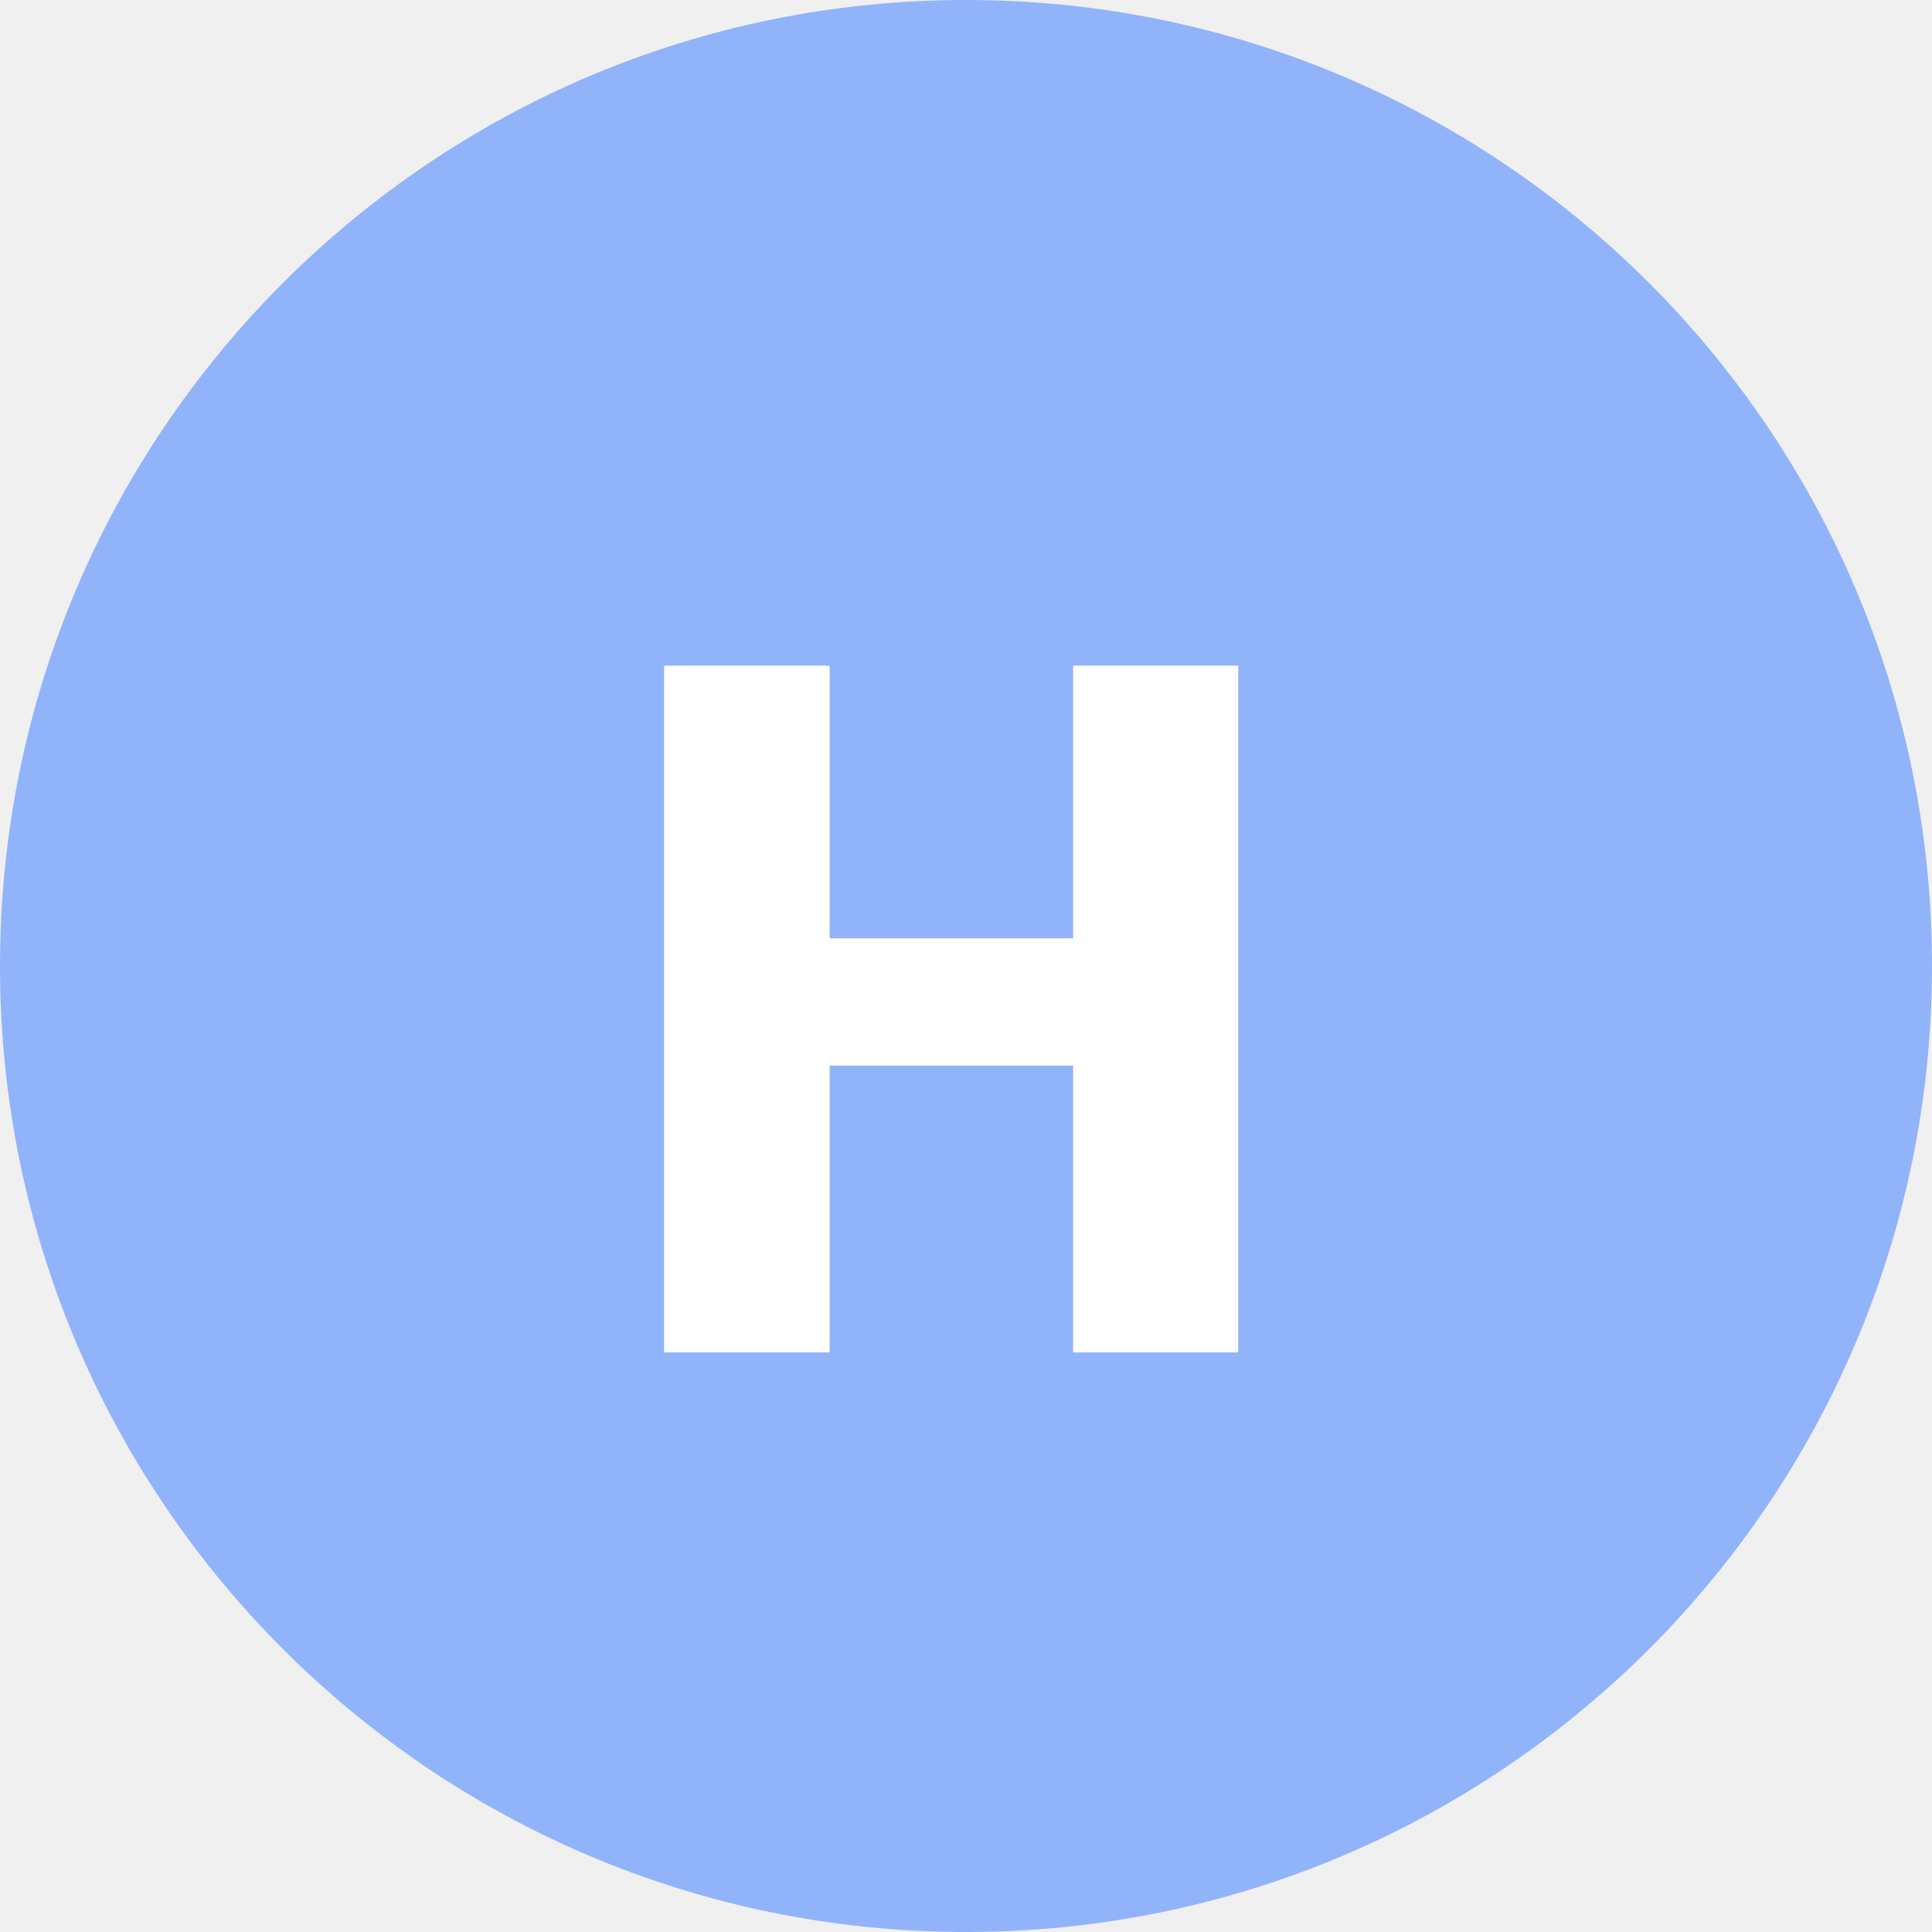
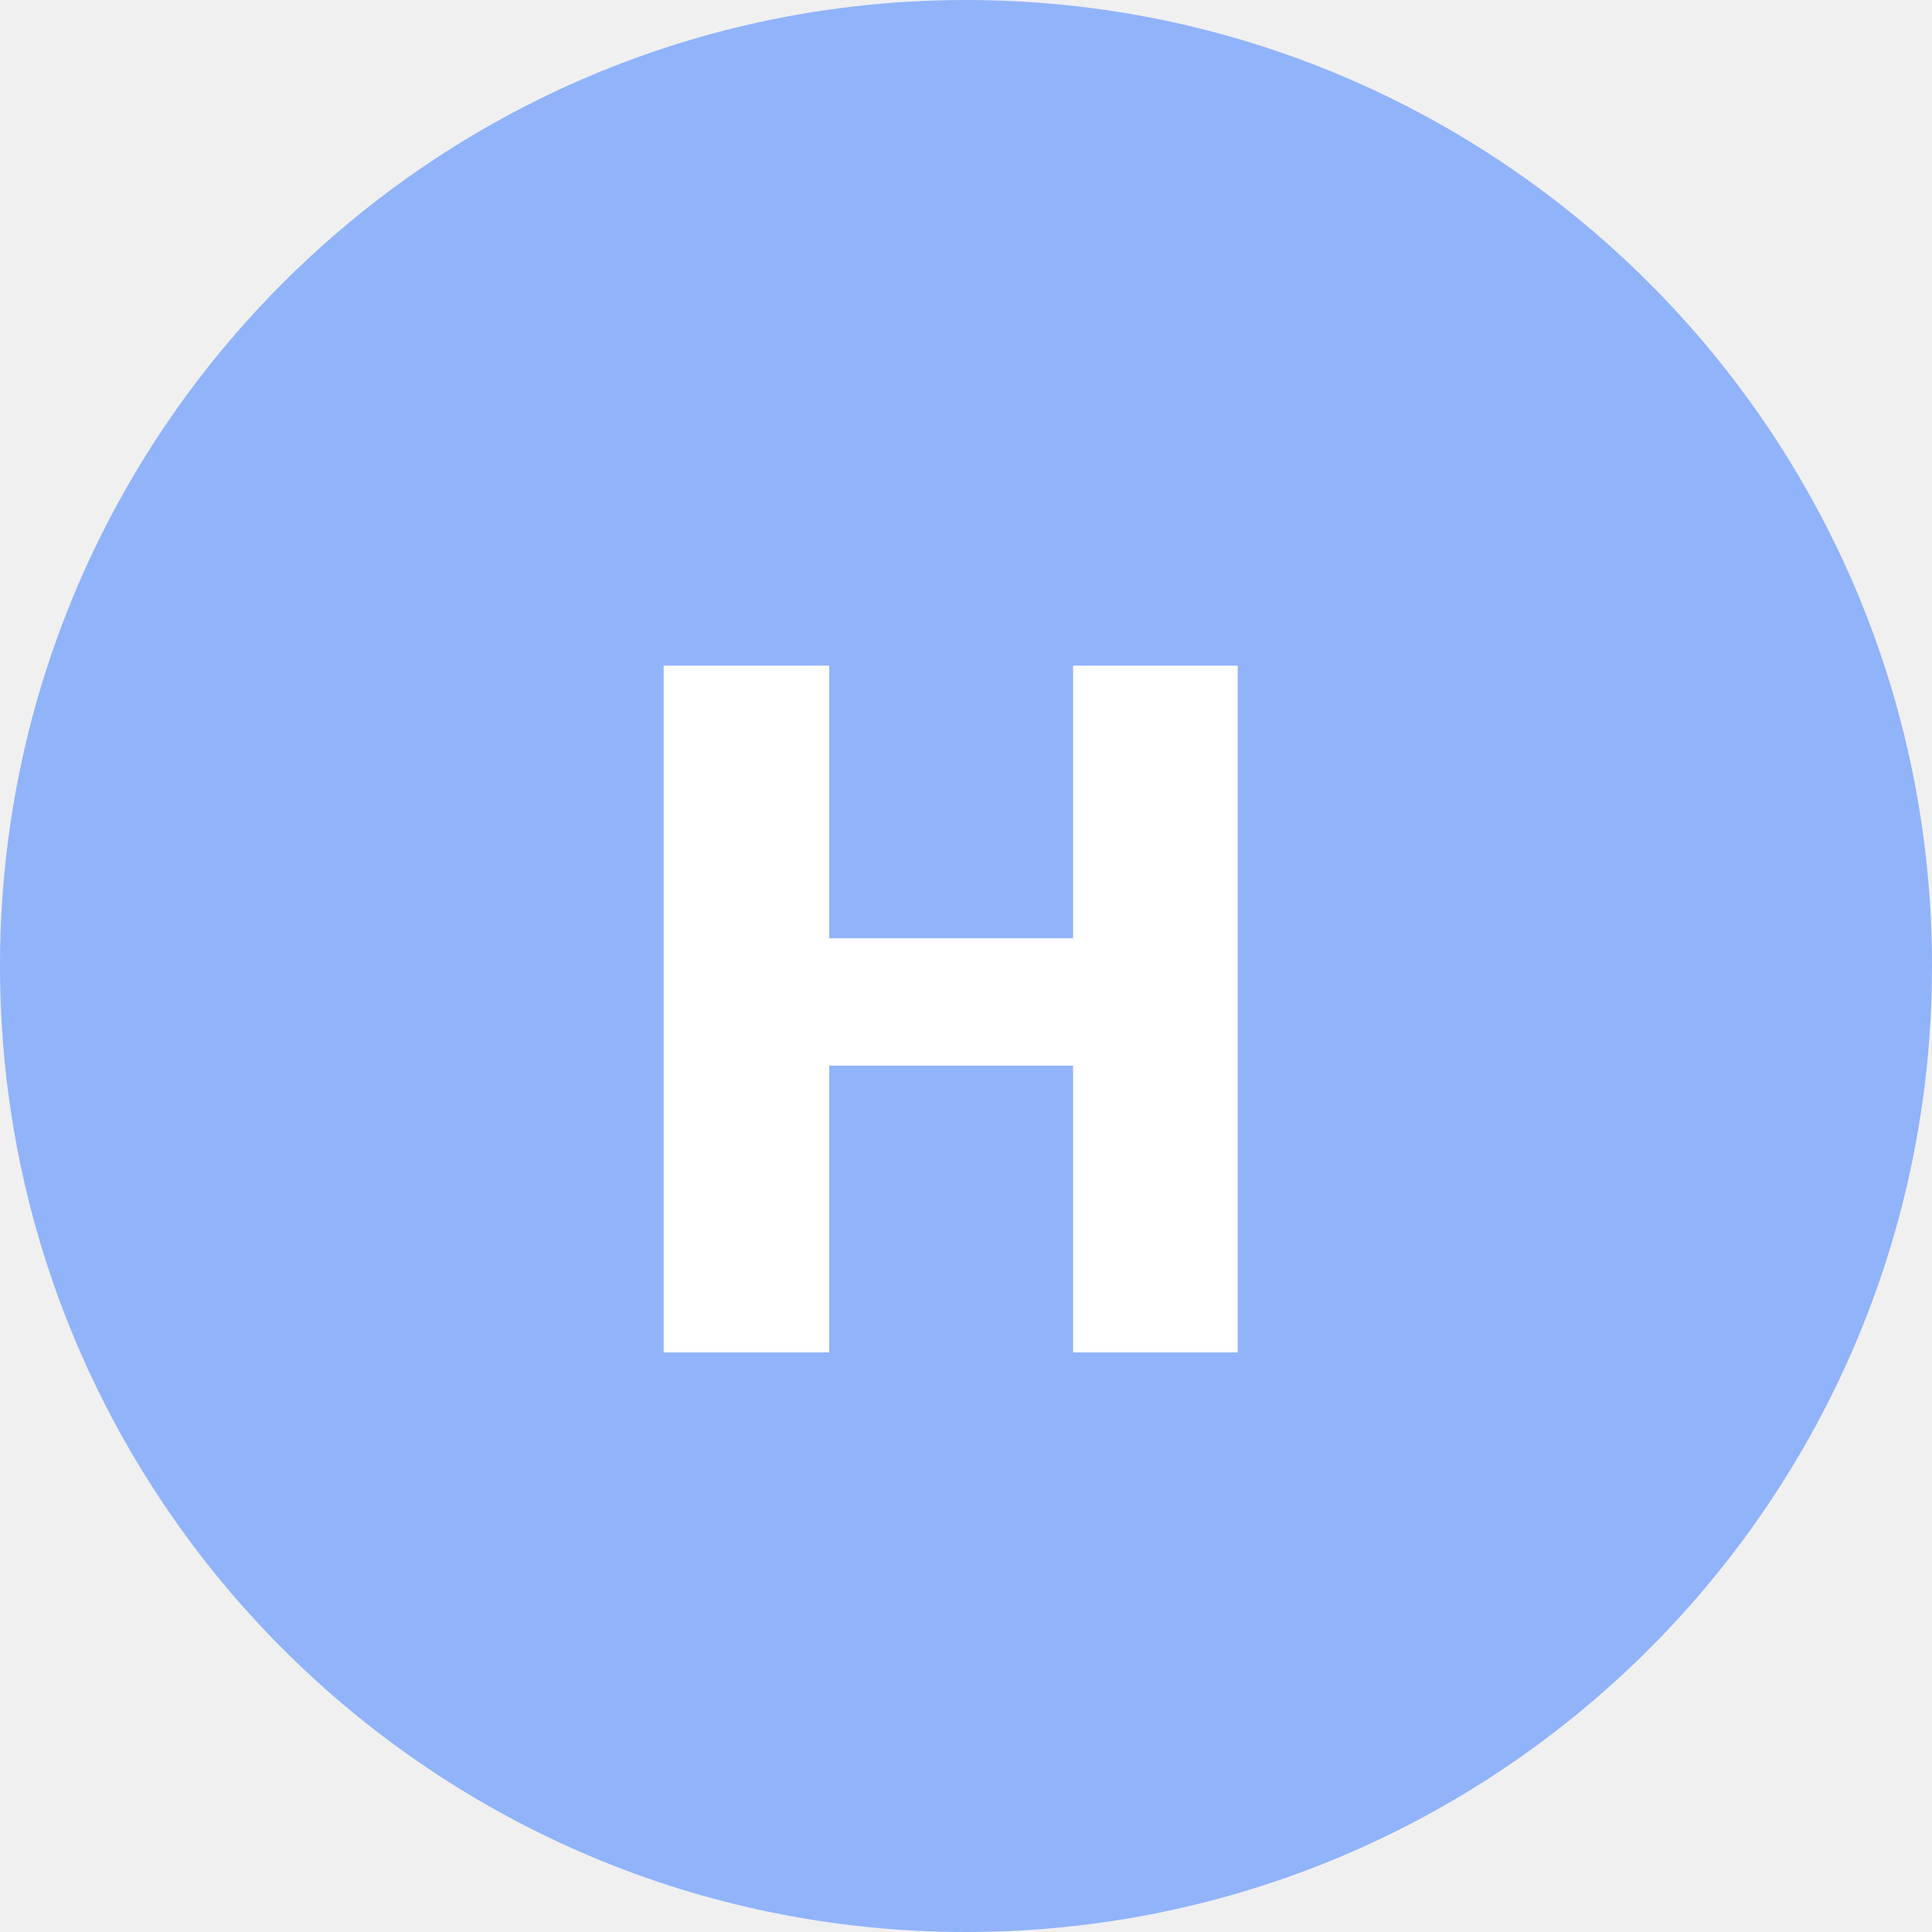
<svg xmlns="http://www.w3.org/2000/svg" width="60" height="60" viewBox="0 0 60 60">
-   <g id="Grupo_58725" data-name="Grupo 58725" transform="translate(-180.5 -958.323)">
-     <g id="Grupo_61706" data-name="Grupo 61706">
-       <circle id="Elipse_1195" data-name="Elipse 1195" cx="30" cy="30" r="30" transform="translate(180.5 958.323)" fill="#91b3fa" />
-       <text id="H" transform="translate(199.5 969.323)" fill="#fff" font-size="30" font-family="Roboto-Black, Roboto" font-weight="800">
-         <tspan x="0" y="31">H</tspan>
-       </text>
-     </g>
+   <g id="Grupo_61714" data-name="Grupo 61714" transform="translate(-180.5 -958.323)">
+     <circle id="Elipse_1195" data-name="Elipse 1195" cx="30" cy="30" r="30" transform="translate(180.5 958.323)" fill="#91b3fa" />
+     <path id="Trazado_144555" data-name="Trazado 144555" d="M19.438,31H14.326V22.094H6.753V31H1.611V9.672H6.753v8.467h7.573V9.672h5.112Z" transform="translate(199.5 969.323)" fill="#fff" />
  </g>
</svg>
